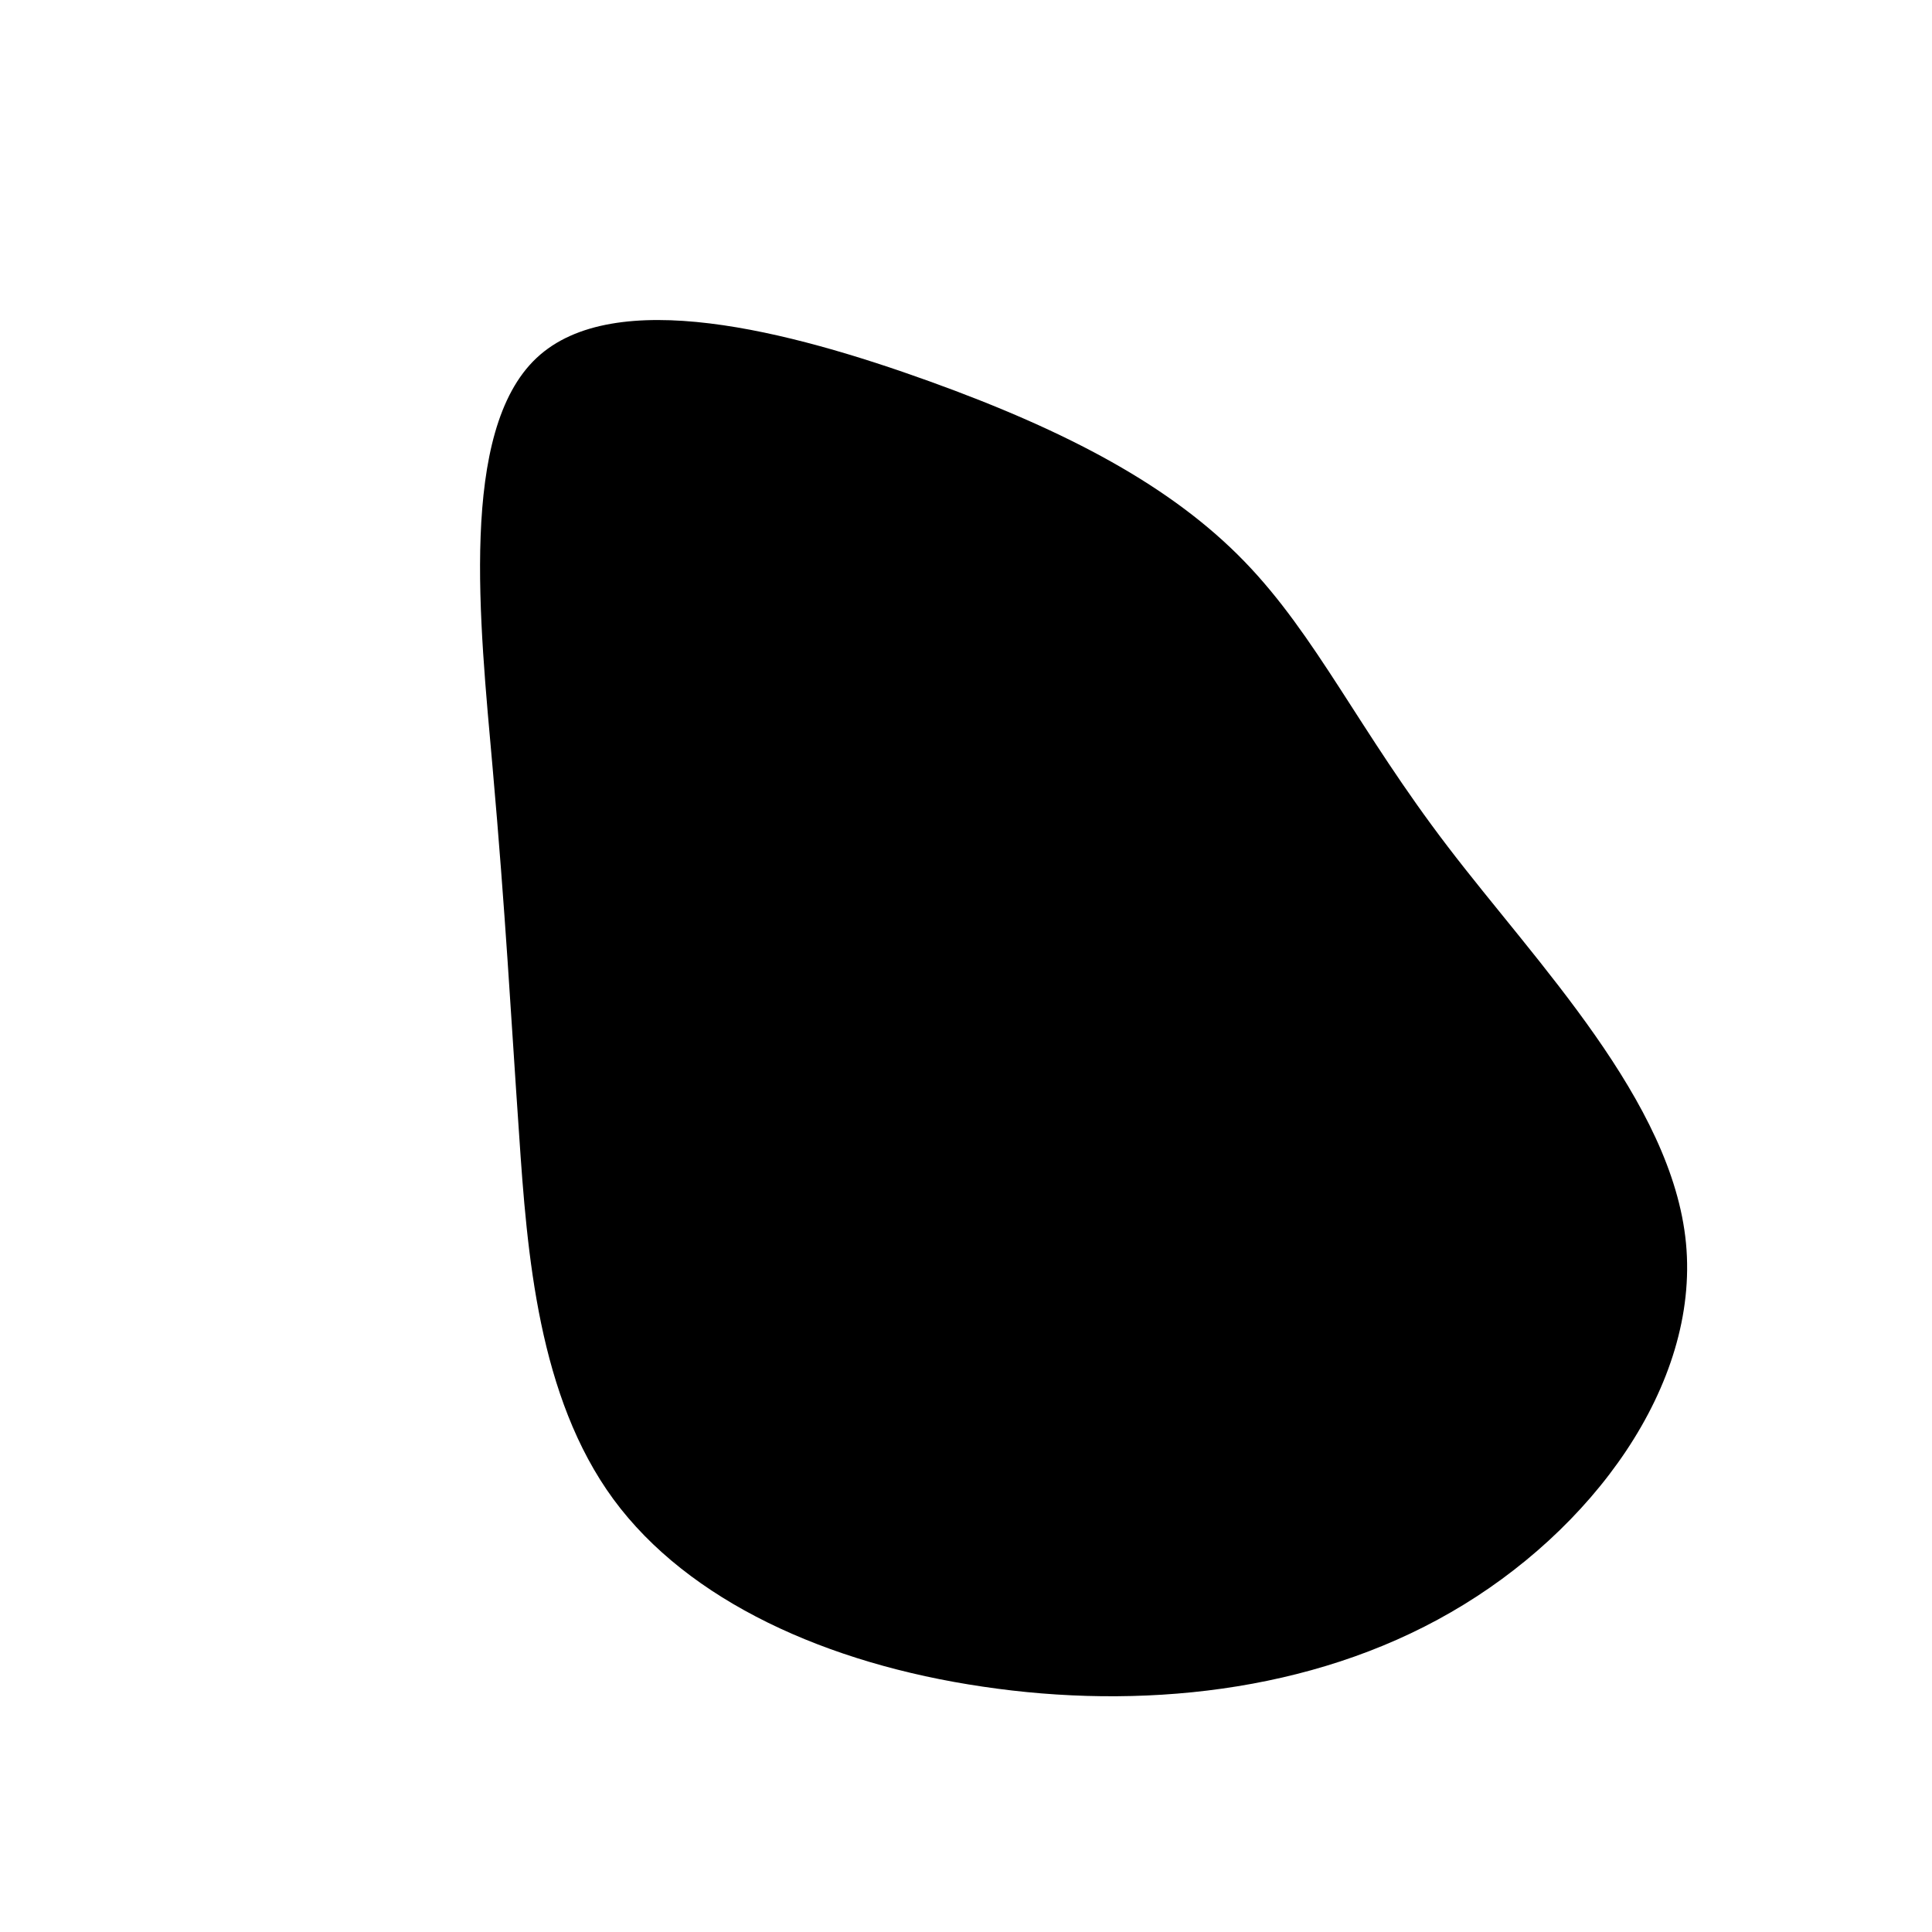
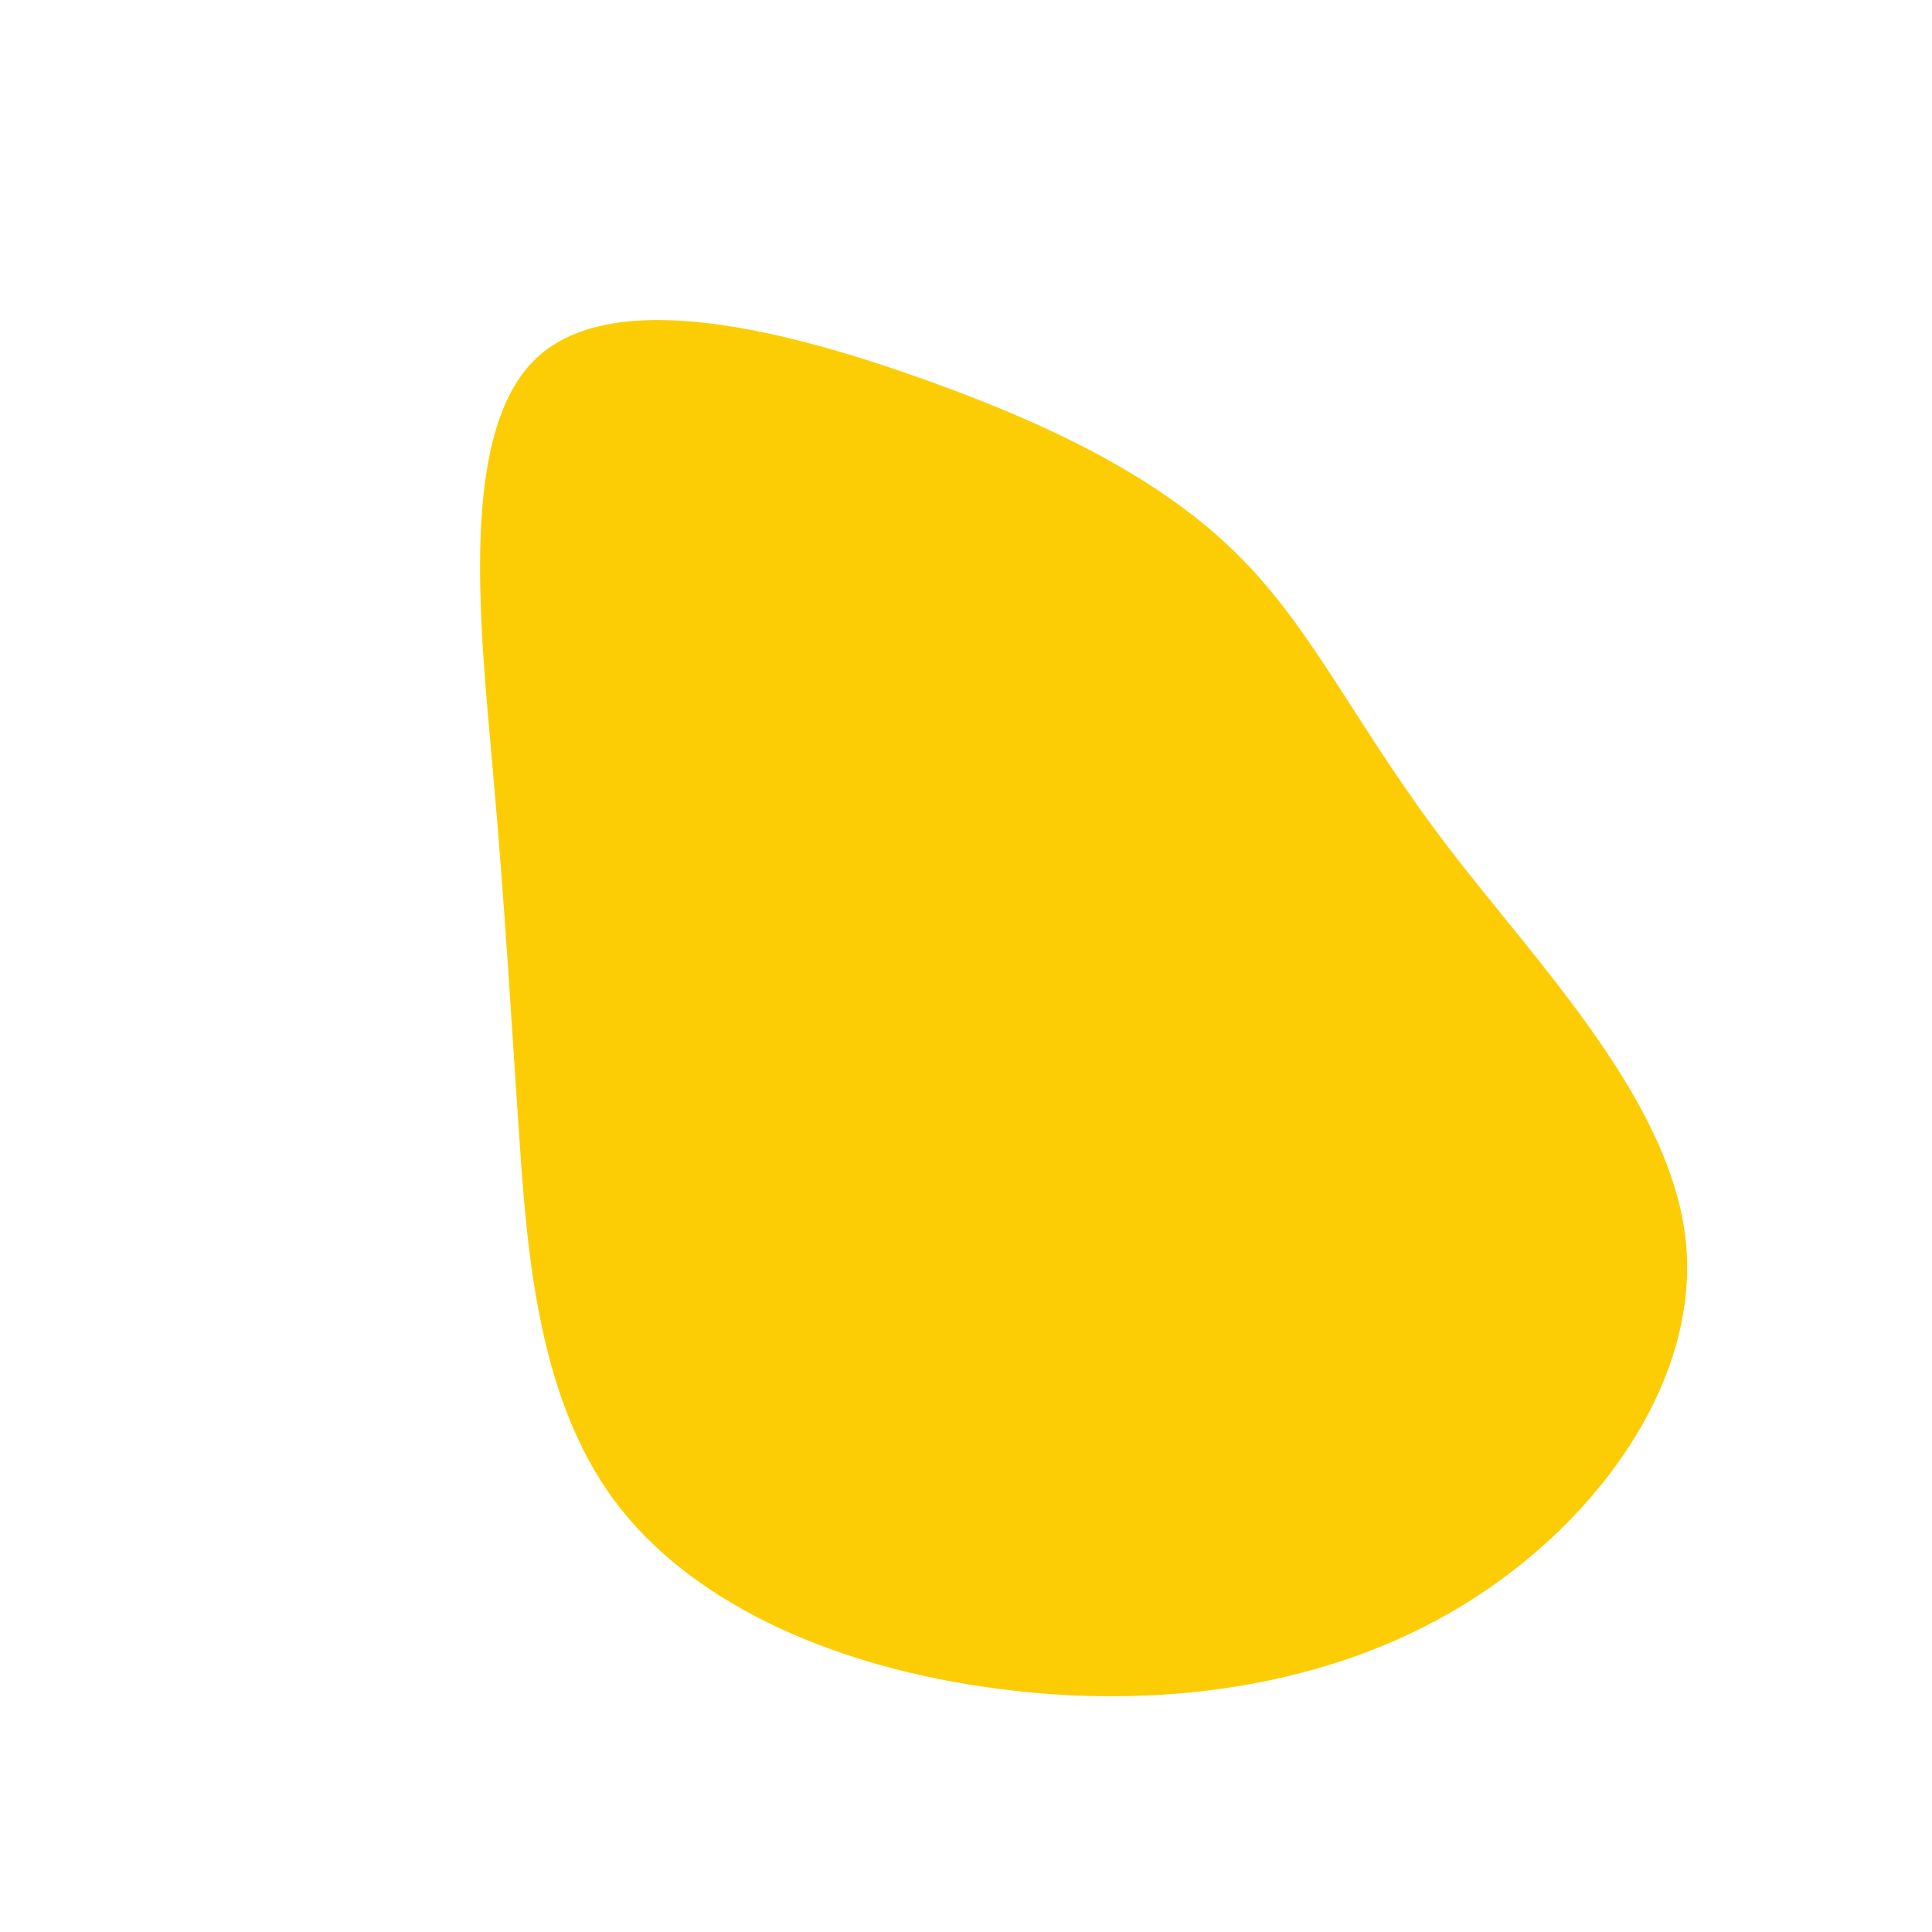
- <svg viewBox="0 0 600 600">
+ <svg xmlns="http://www.w3.org/2000/svg" version="1.1" id="Layer_1" x="0px" y="0px" viewBox="0 0 600 600" style="enable-background:new 0 0 600 600;" xml:space="preserve">
+   <style type="text/css">
+ 	.st0{fill:#FCCD04;}
+ </style>
  <g transform="translate(300,300)">
-     <path d="M86.4,-125.7C108.9,-102.5,122,-73.2,149.6,-37.1C177.2,-0.9,219.4,42,223.6,86.1C227.8,130.3,194.2,175.6,150.6,200.7C107,225.9,53.5,231,5.2,223.8C-43.1,216.7,-86.2,197.3,-109.5,165.6C-132.8,133.8,-136.3,89.6,-138.8,52.1C-141.4,14.6,-143,-16.2,-147,-61.4C-151,-106.6,-157.5,-166.1,-133.4,-188.8C-109.3,-211.5,-54.7,-197.2,-11.4,-181.6C31.9,-166,63.9,-148.9,86.4,-125.7Z" fill="currentColor" />
+     <path class="st0" d="M86.4-125.7c22.5,23.2,35.6,52.5,63.2,88.6c27.6,36.2,69.8,79.1,74,123.2c4.2,44.2-29.4,89.5-73,114.6   C107,225.9,53.5,231,5.2,223.8c-48.3-7.1-91.4-26.5-114.7-58.2c-23.3-31.8-26.8-76-29.3-113.5c-2.6-37.5-4.2-68.3-8.2-113.5   s-10.5-104.7,13.6-127.4s78.7-8.4,122,7.2S63.9-148.9,86.4-125.7z" />
  </g>
</svg>
